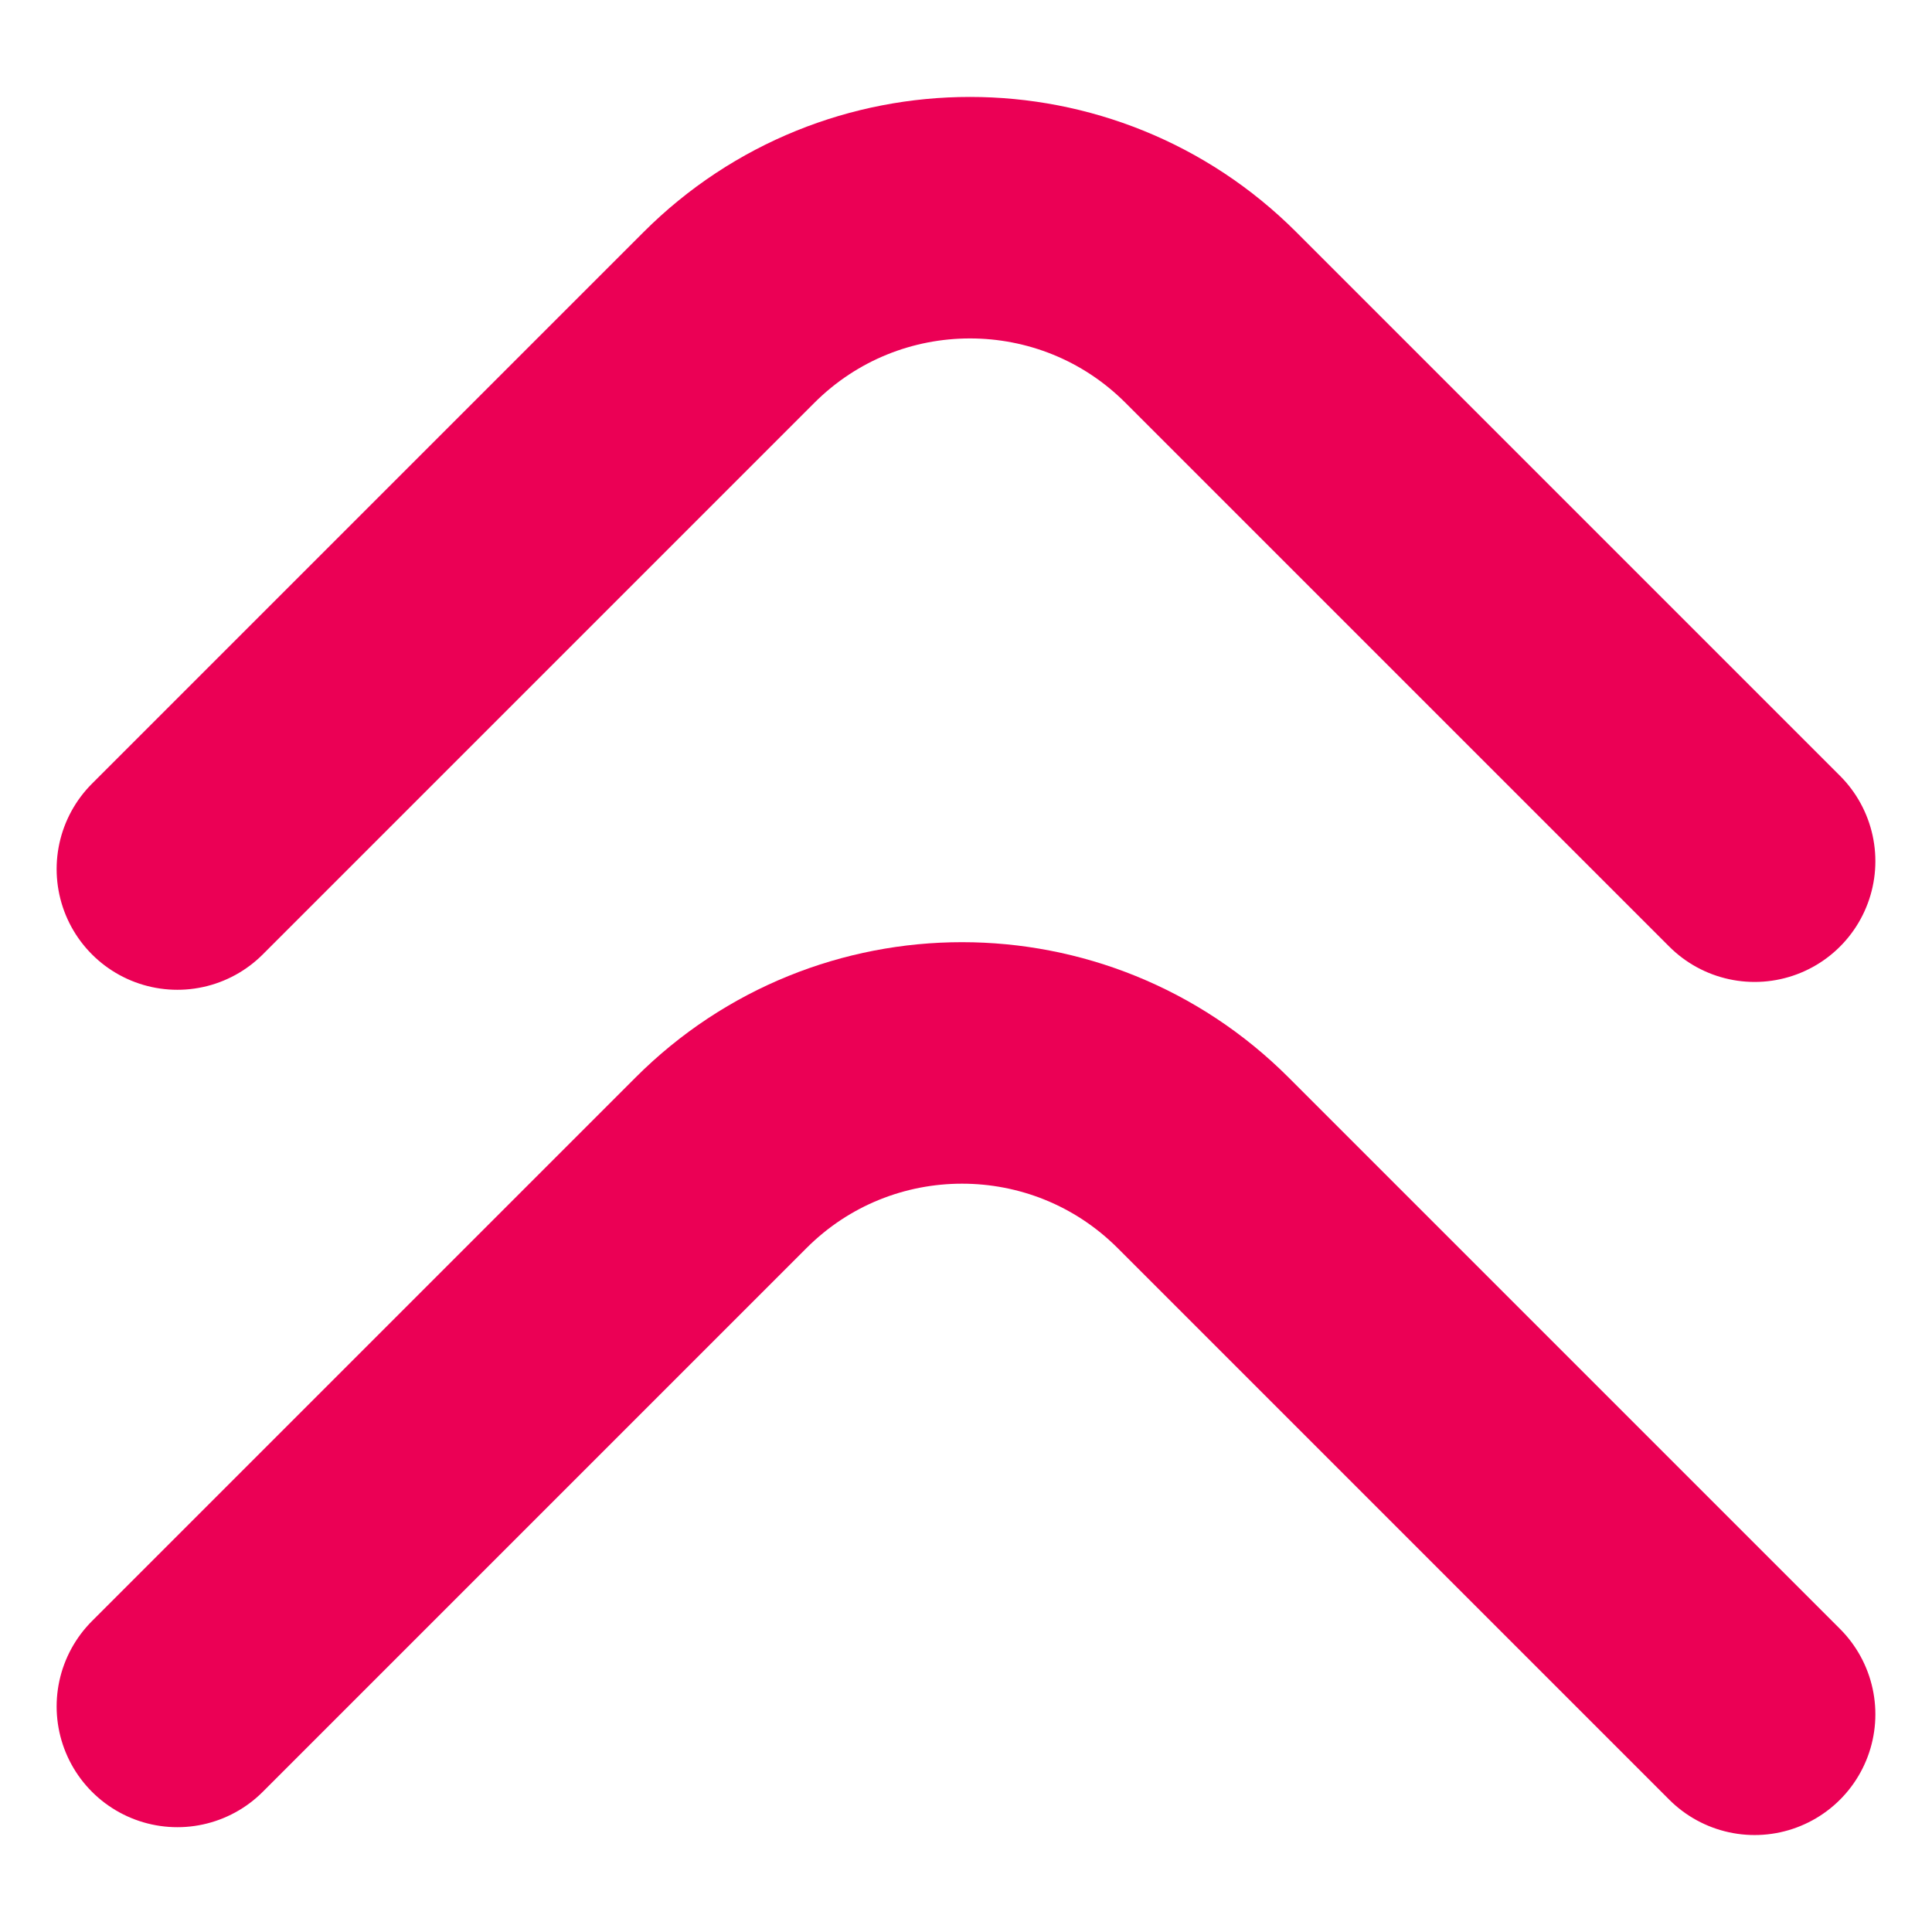
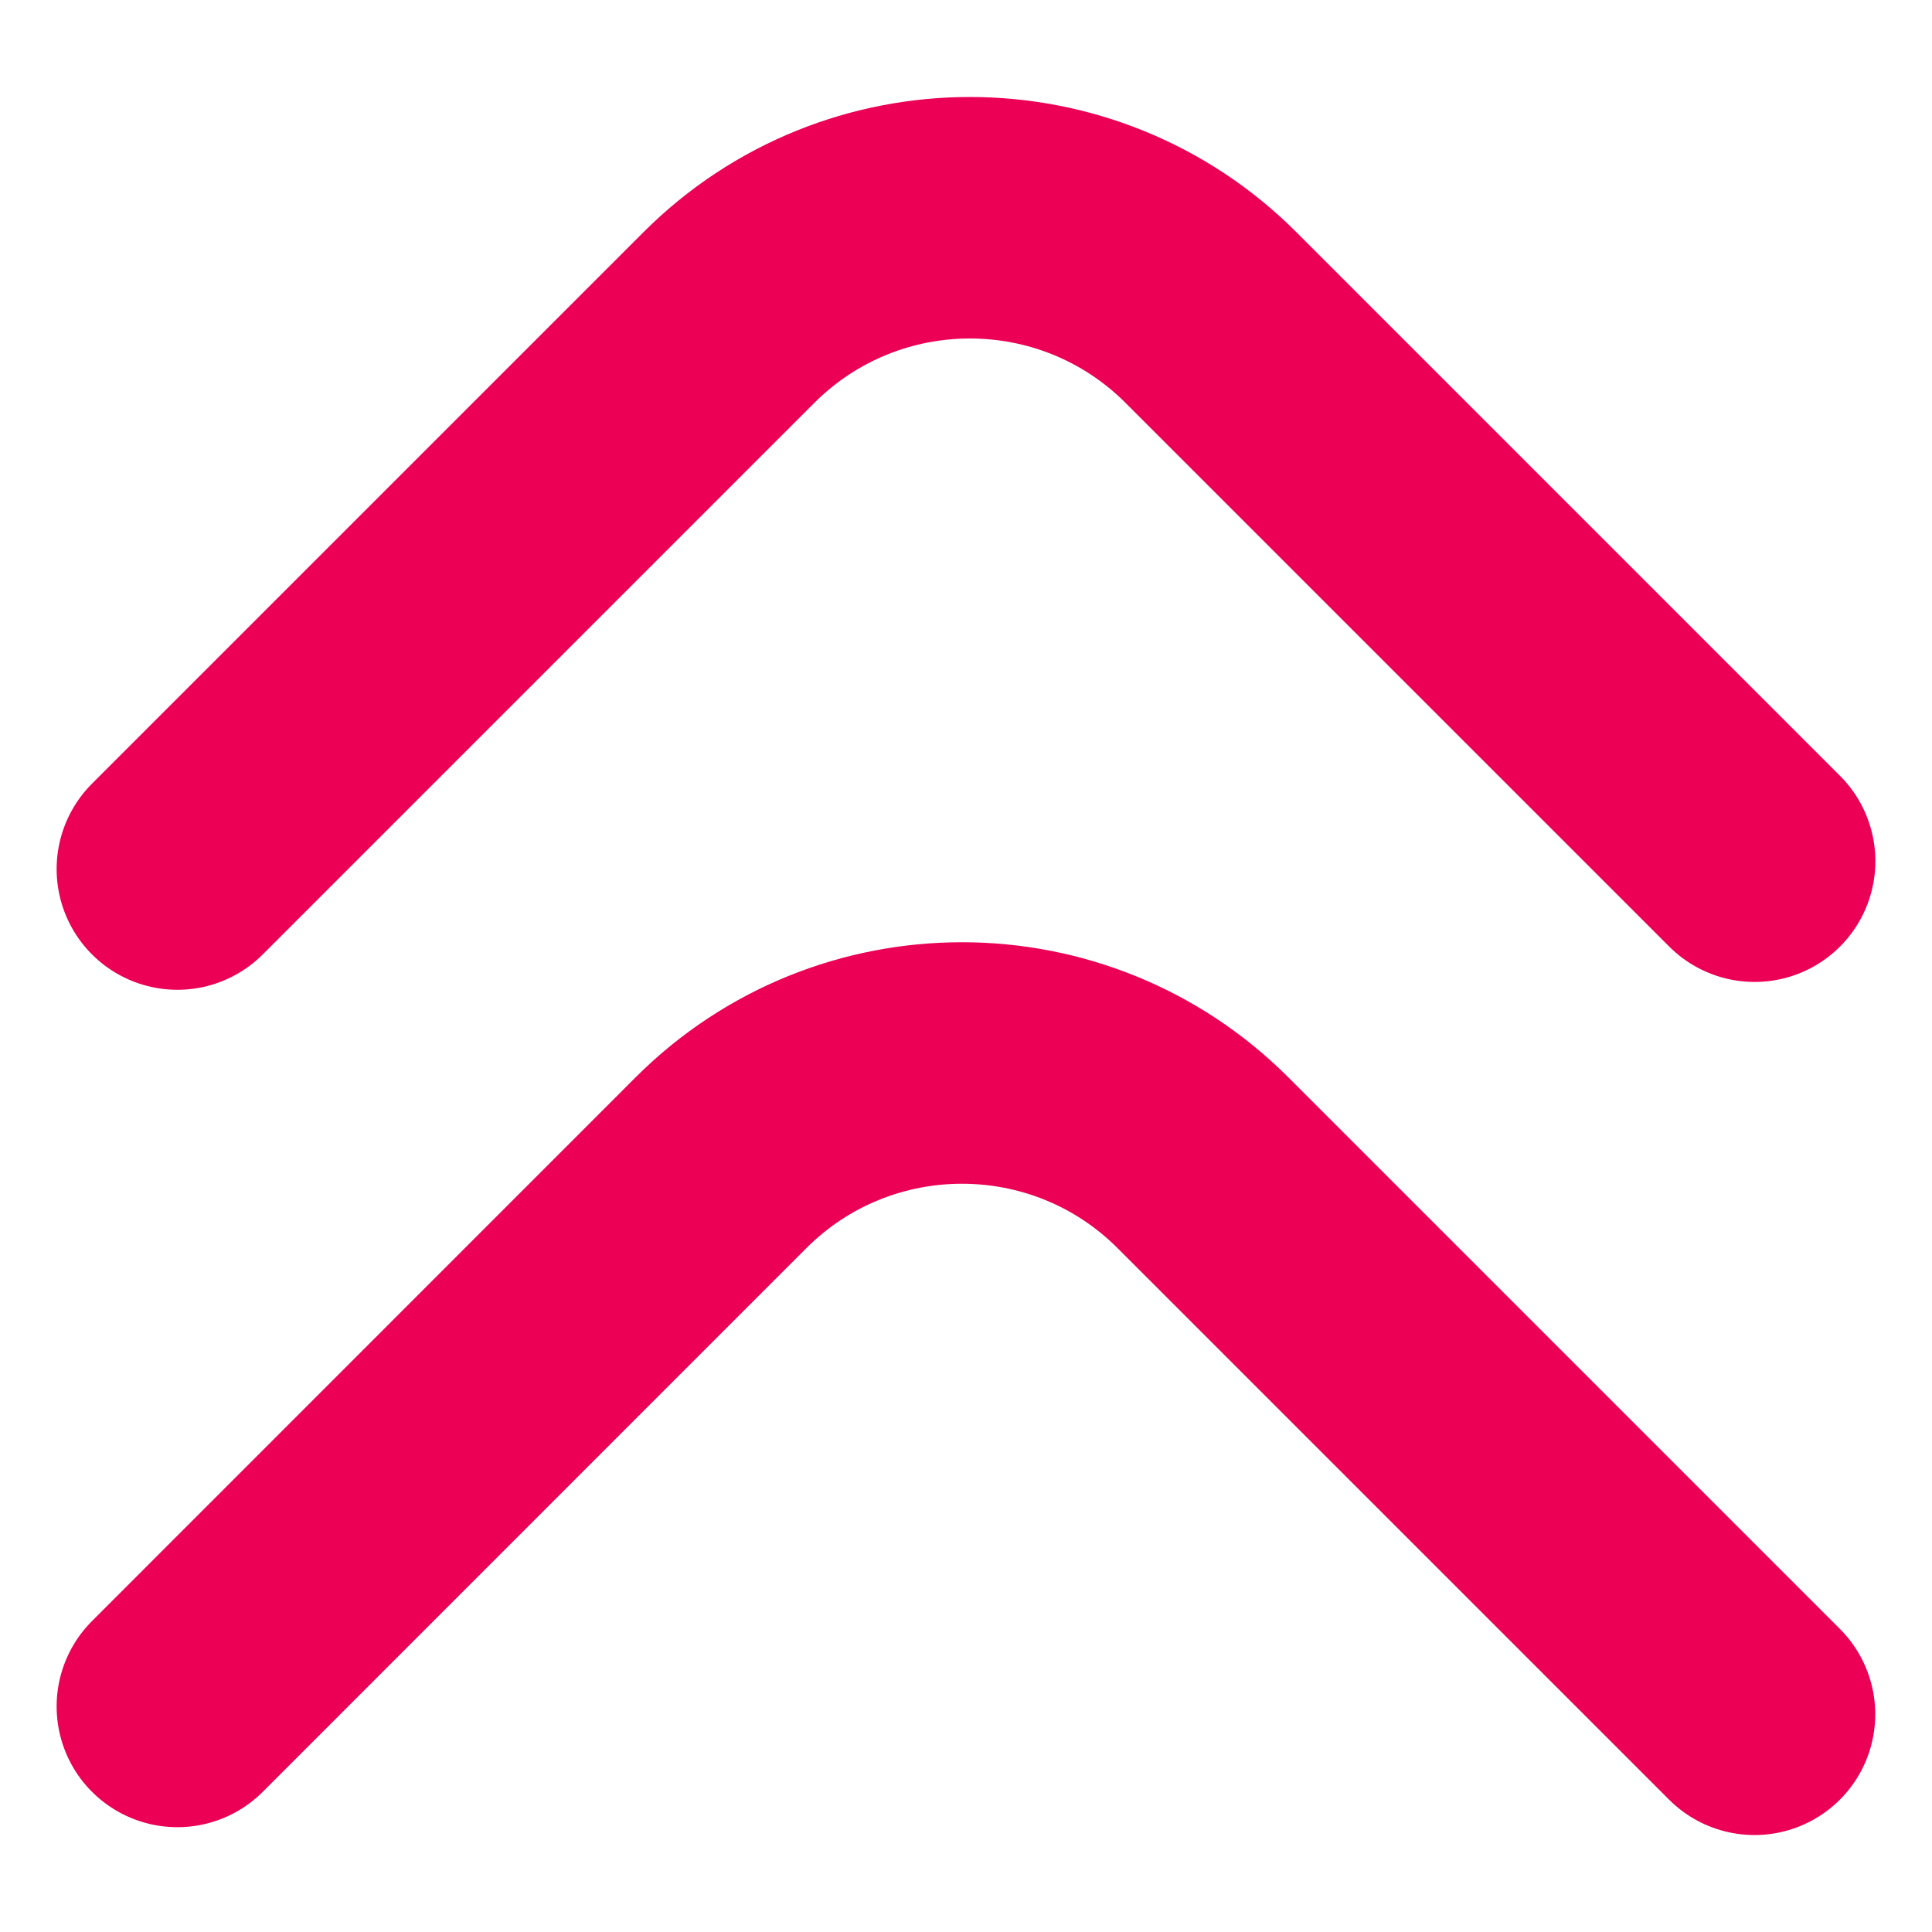
- <svg xmlns="http://www.w3.org/2000/svg" width="16px" height="16px" viewBox="0 0 16 16" version="1.1">
-   <defs />
-   <g id="Menu-et-rubriques" stroke="none" stroke-width="1" fill="none" fill-rule="evenodd">
-     <g id="PassCulture-search-filter" transform="translate(-333, -90)">
-       <g id="ICONS/ico-chevron-up" transform="translate(319, 76)">
-         <rect id="Background" x="0" y="0" width="44" height="44" />
-         <g id="ICONS/ico-close-S-w">
-           <rect id="crop" x="0" y="0" width="44" height="44" />
-           <path d="M19.303,11.969 L23.87,16.536 C24.973,17.639 24.973,19.427 23.87,20.529 L19.368,25.031" id="Stroke-3" stroke="#EB0055" stroke-width="2" stroke-linecap="round" stroke-linejoin="round" transform="translate(22, 18.5) rotate(-90) translate(-22, -18.5) " />
-           <path d="M24.632,32.031 L20.13,27.529 C19.027,26.427 19.027,24.639 20.13,23.536 L24.697,18.969" id="Stroke-3-Copy" stroke="#EB0055" stroke-width="2" stroke-linecap="round" stroke-linejoin="round" transform="translate(22, 25.5) rotate(-270) translate(-22, -25.5) " />
-         </g>
-       </g>
-     </g>
+ <svg xmlns="http://www.w3.org/2000/svg" width="16" height="16" viewBox="0 0 16 16">
+   <g fill="none" fill-rule="evenodd">
+     <path d="M-14-14h44v44h-44z" />
+     <path d="M-14-14h44v44h-44z" />
+     <path d="M1.469 7.197L6.036 2.63a2.824 2.824 0 013.993 0l4.502 4.502m-13.062 7L5.97 9.63a2.824 2.824 0 013.993 0l4.567 4.567" stroke="#EB0055" stroke-width="2" stroke-linecap="round" stroke-linejoin="round" />
  </g>
</svg>
